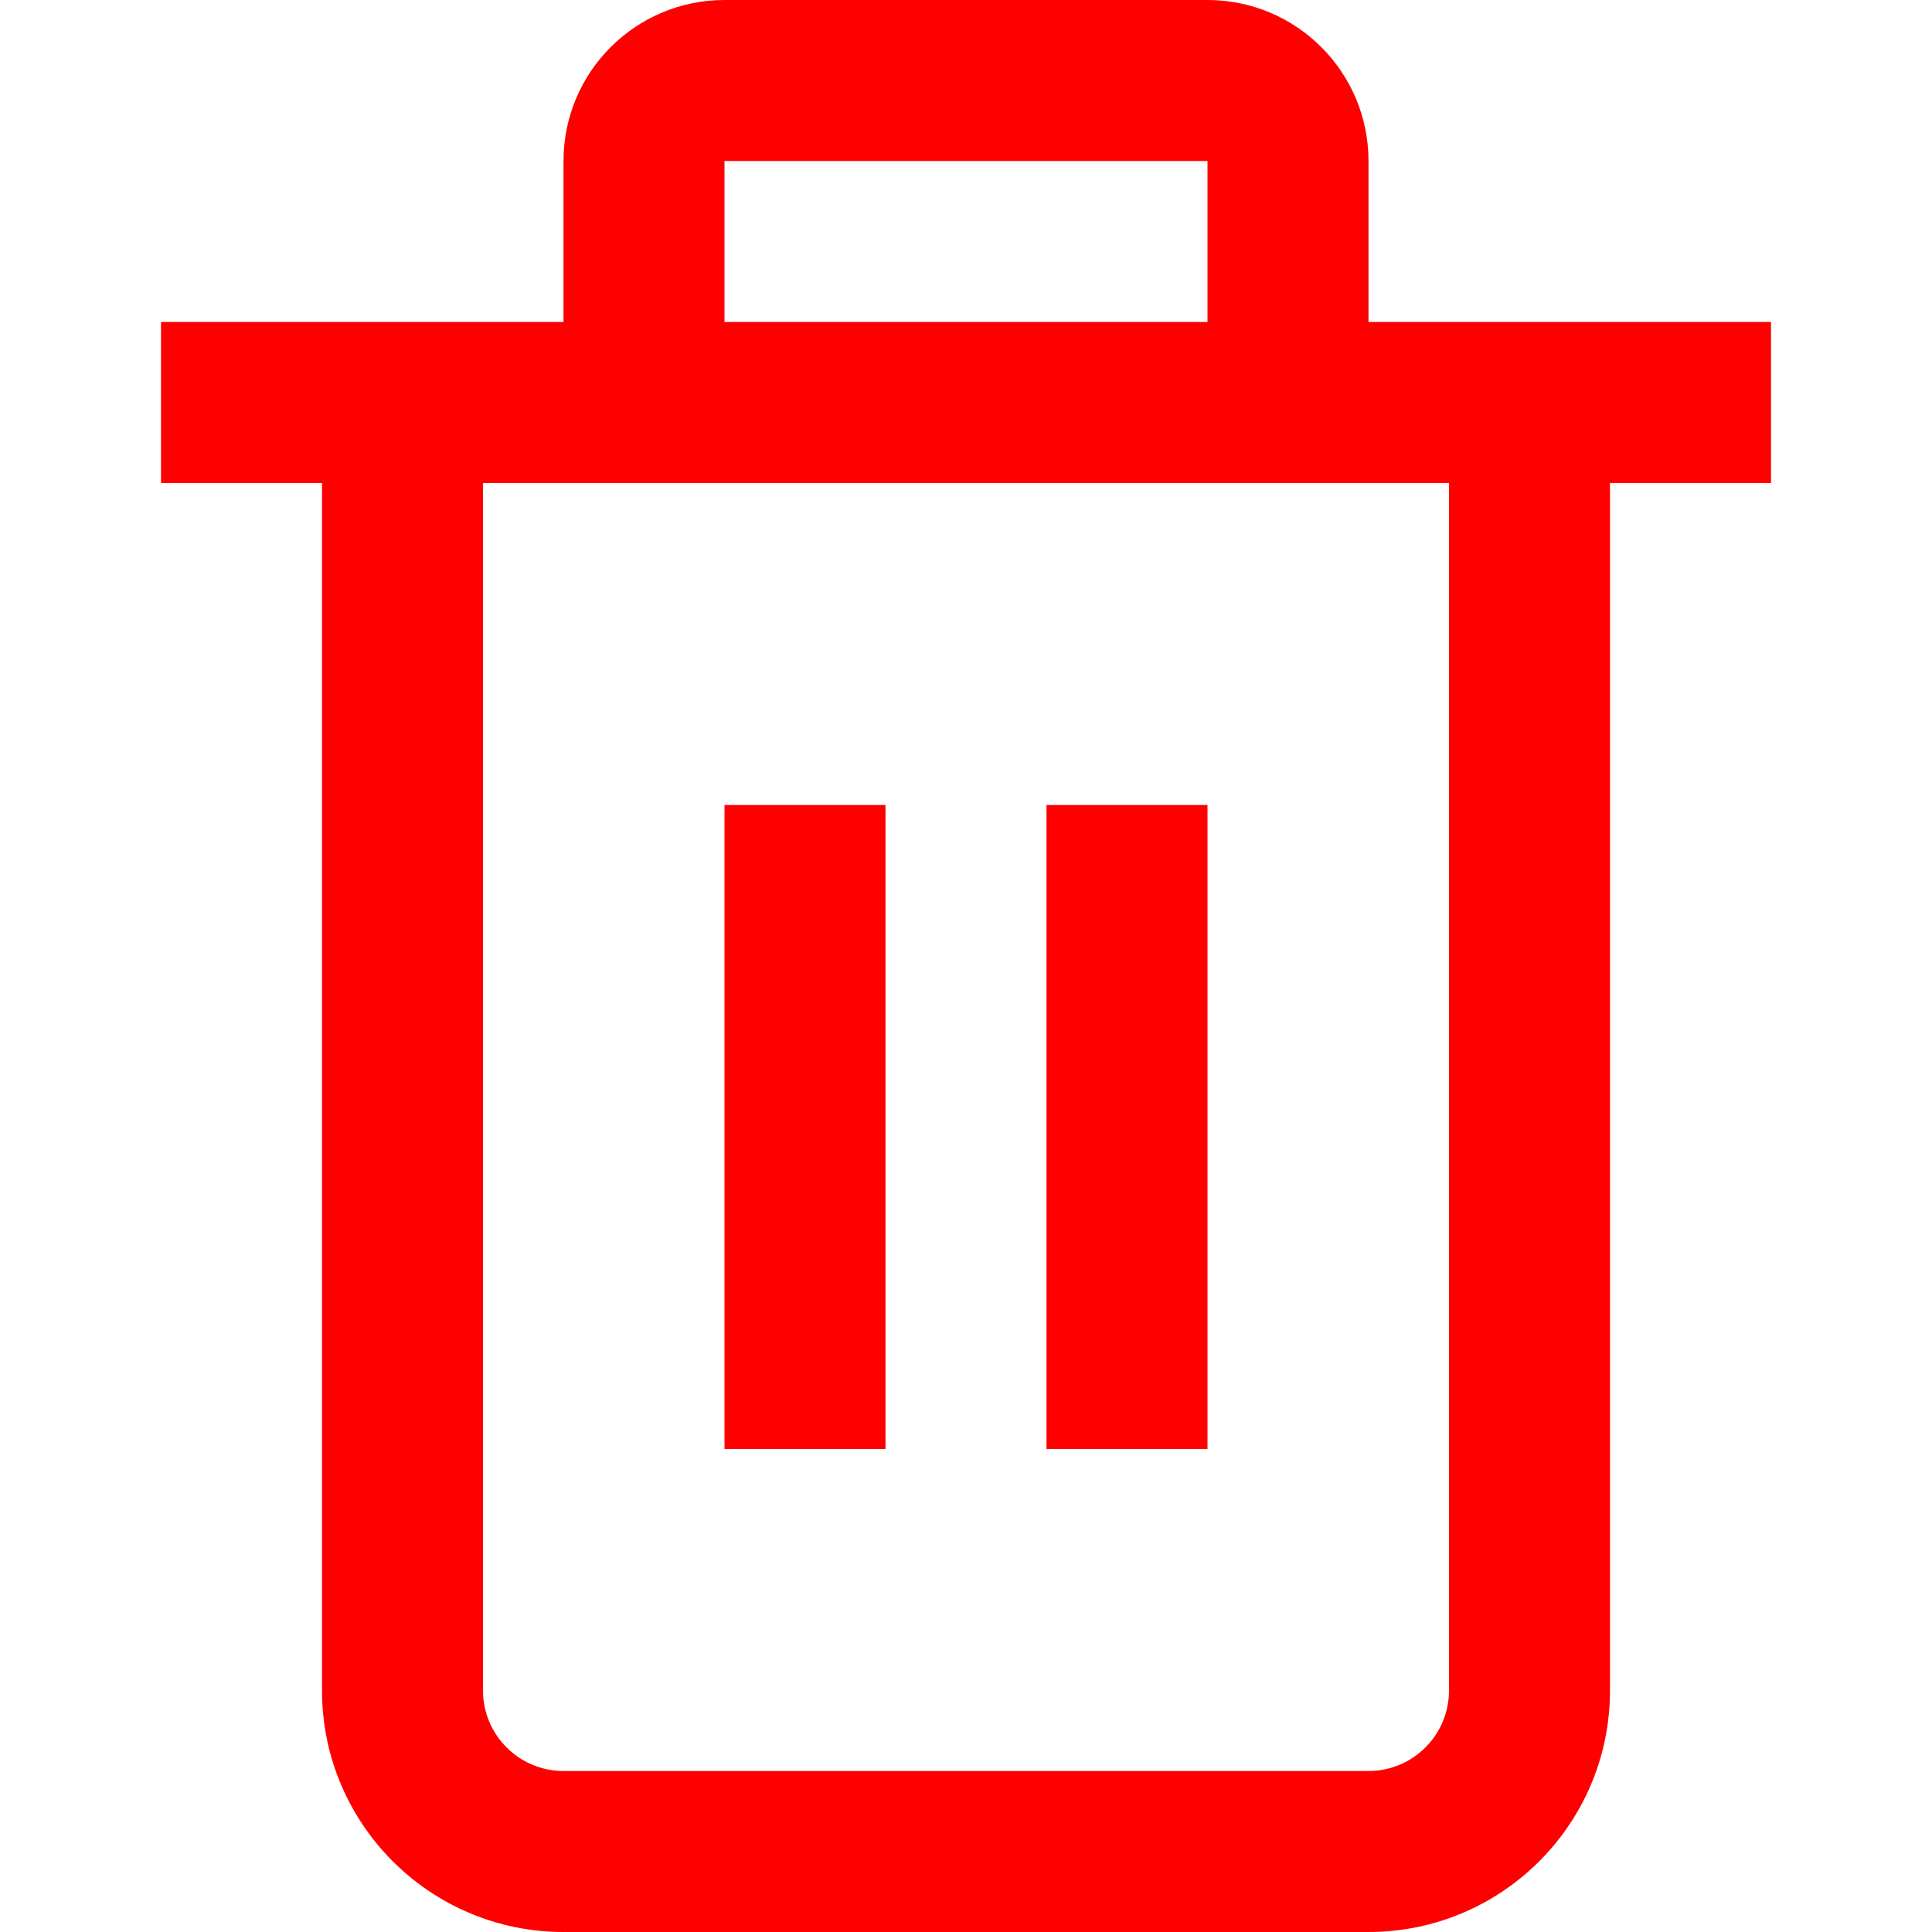
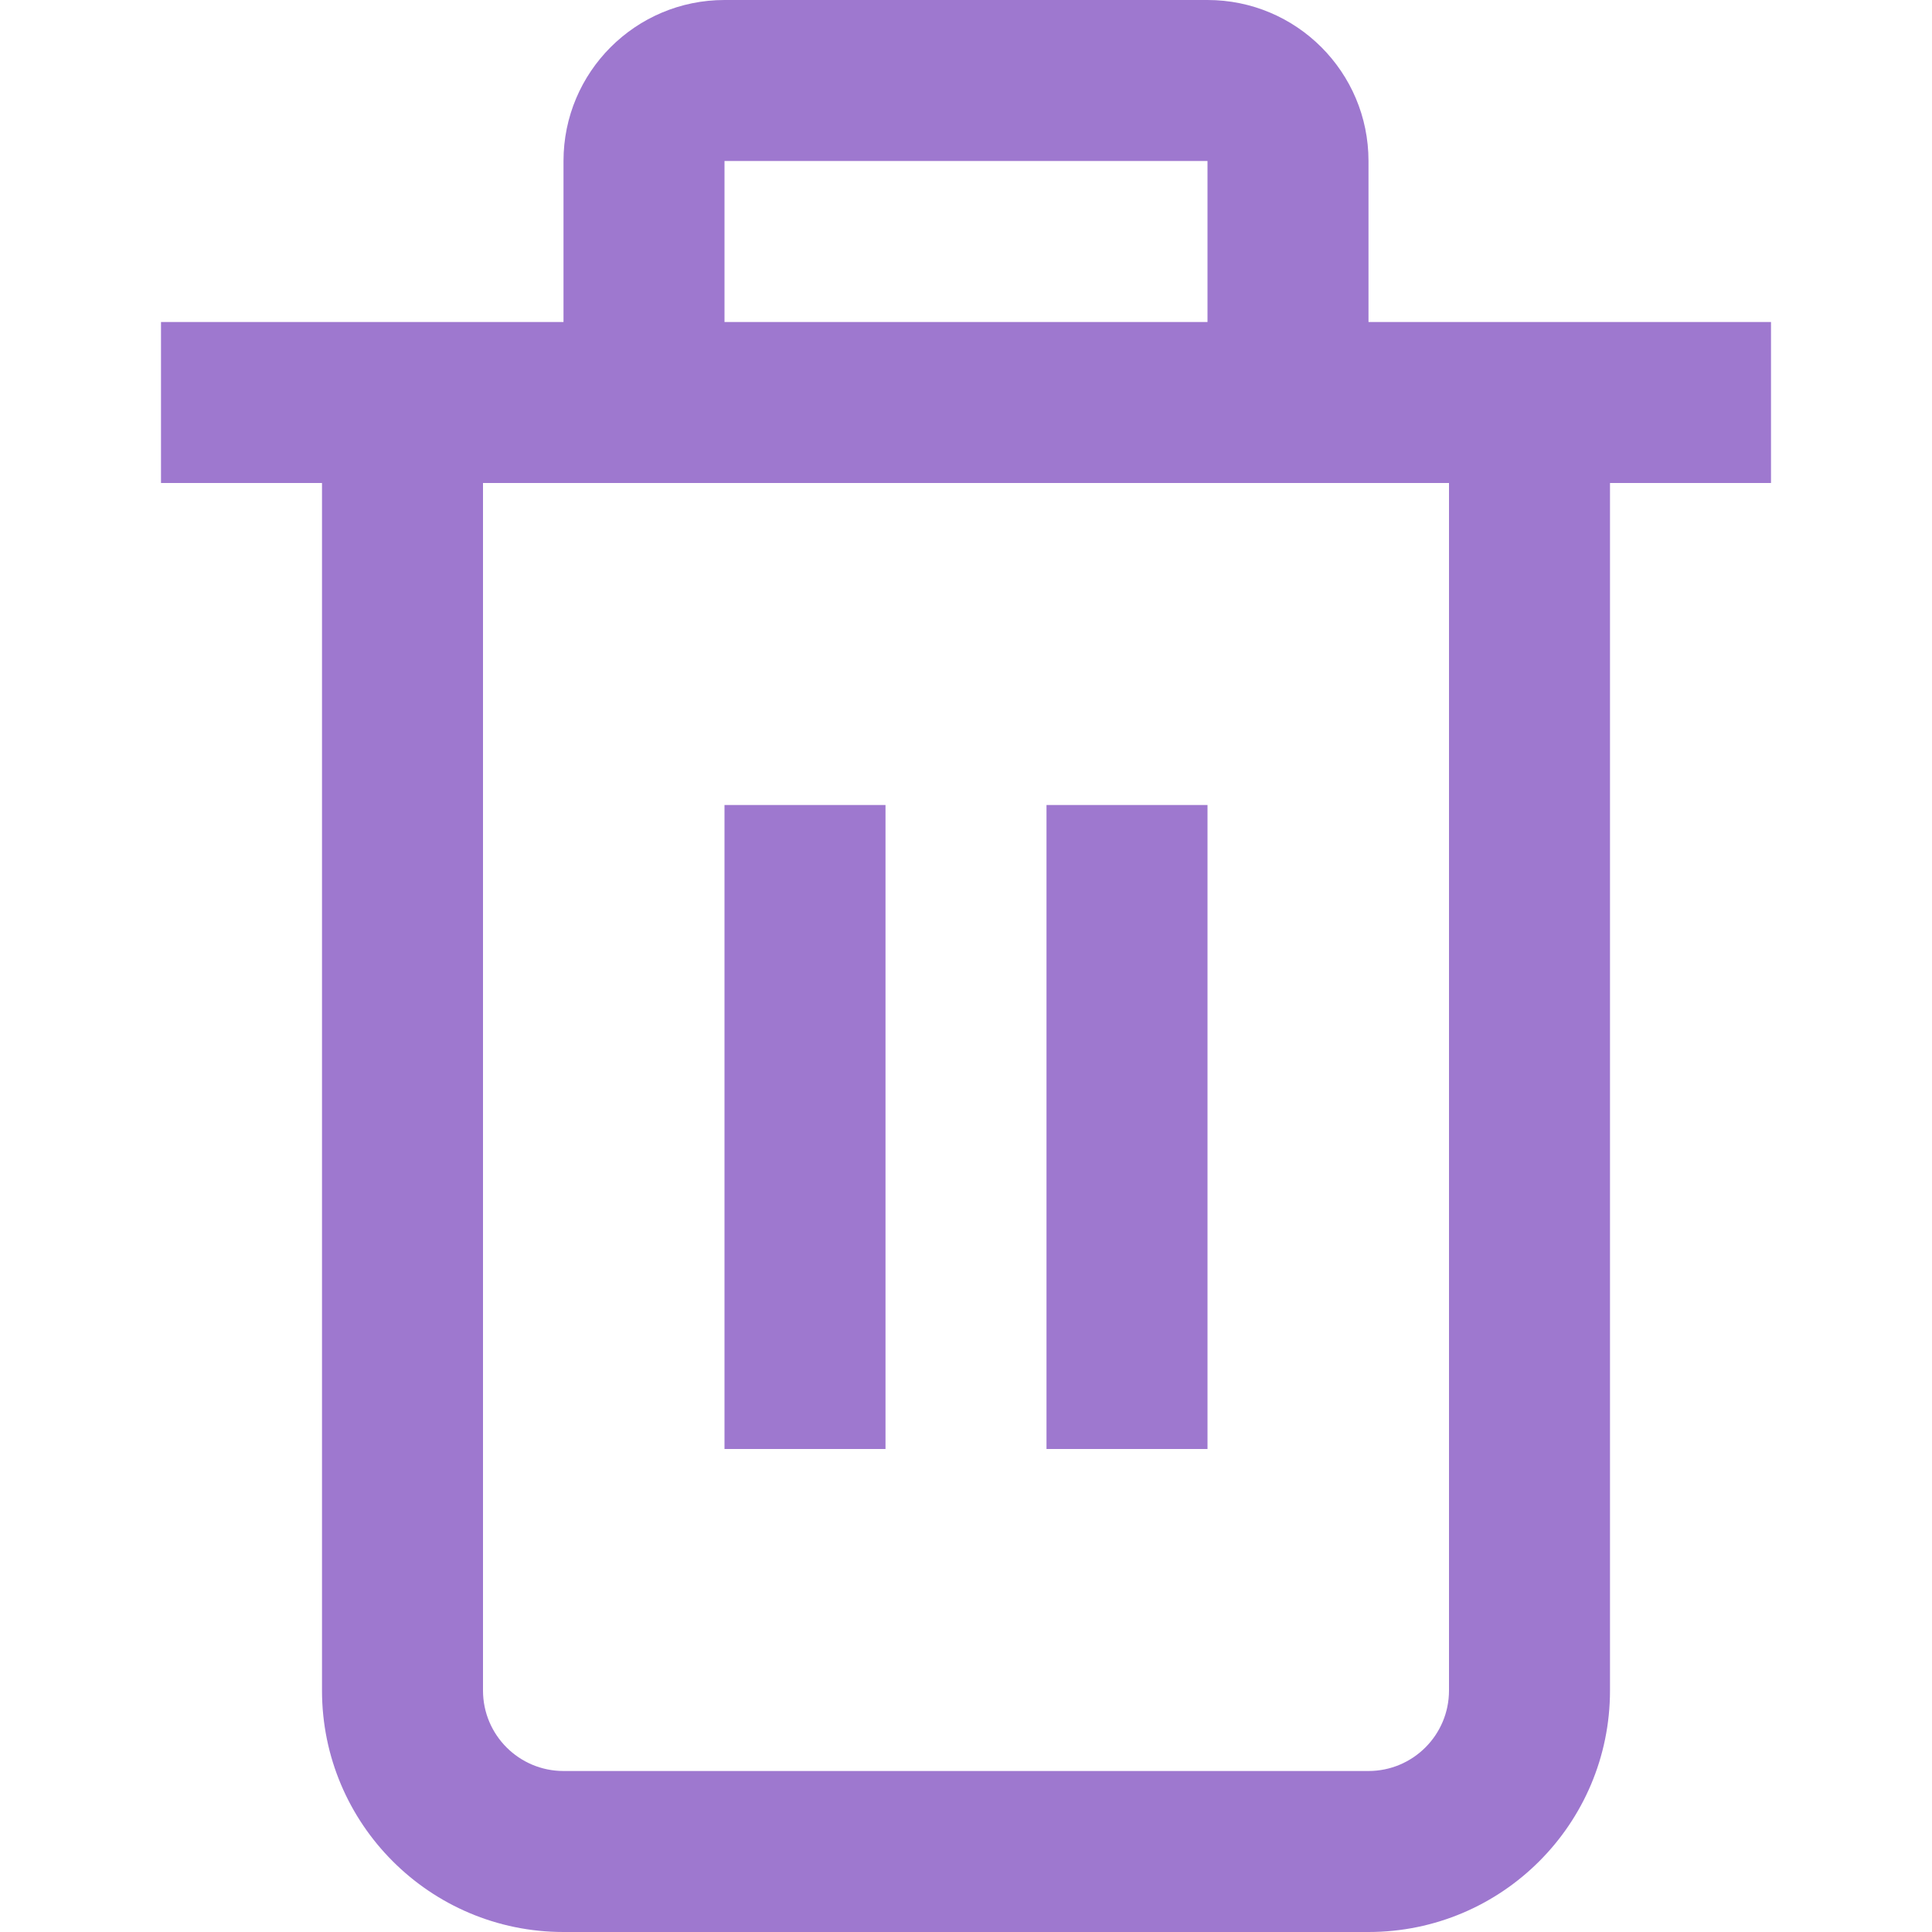
<svg xmlns="http://www.w3.org/2000/svg" class="del-img" viewBox="0 0 24 24" width="20" height="20">
  <g id="_01_align_center" data-name="01 align center">
-     <path fill="red" d="M22,4H17V2a2,2,0,0,0-2-2H9A2,2,0,0,0,7,2V4H2V6H4V21a3,3,0,0,0,3,3H17a3,3,0,0,0,3-3V6h2ZM9,2h6V4H9Zm9,19a1,1,0,0,1-1,1H7a1,1,0,0,1-1-1V6H18Z" />
-     <rect fill="red" x="9" y="10" width="2" height="8" />
-     <rect fill="red" x="13" y="10" width="2" height="8" />
+     <path fill="#9E78CF" d="M22,4H17V2a2,2,0,0,0-2-2H9A2,2,0,0,0,7,2V4H2V6H4V21a3,3,0,0,0,3,3H17a3,3,0,0,0,3-3V6h2ZM9,2h6V4H9Zm9,19a1,1,0,0,1-1,1H7a1,1,0,0,1-1-1V6H18Z" />
+     <rect fill="#9E78CF" x="9" y="10" width="2" height="8" />
+     <rect fill="#9E78CF" x="13" y="10" width="2" height="8" />
  </g>
</svg>
